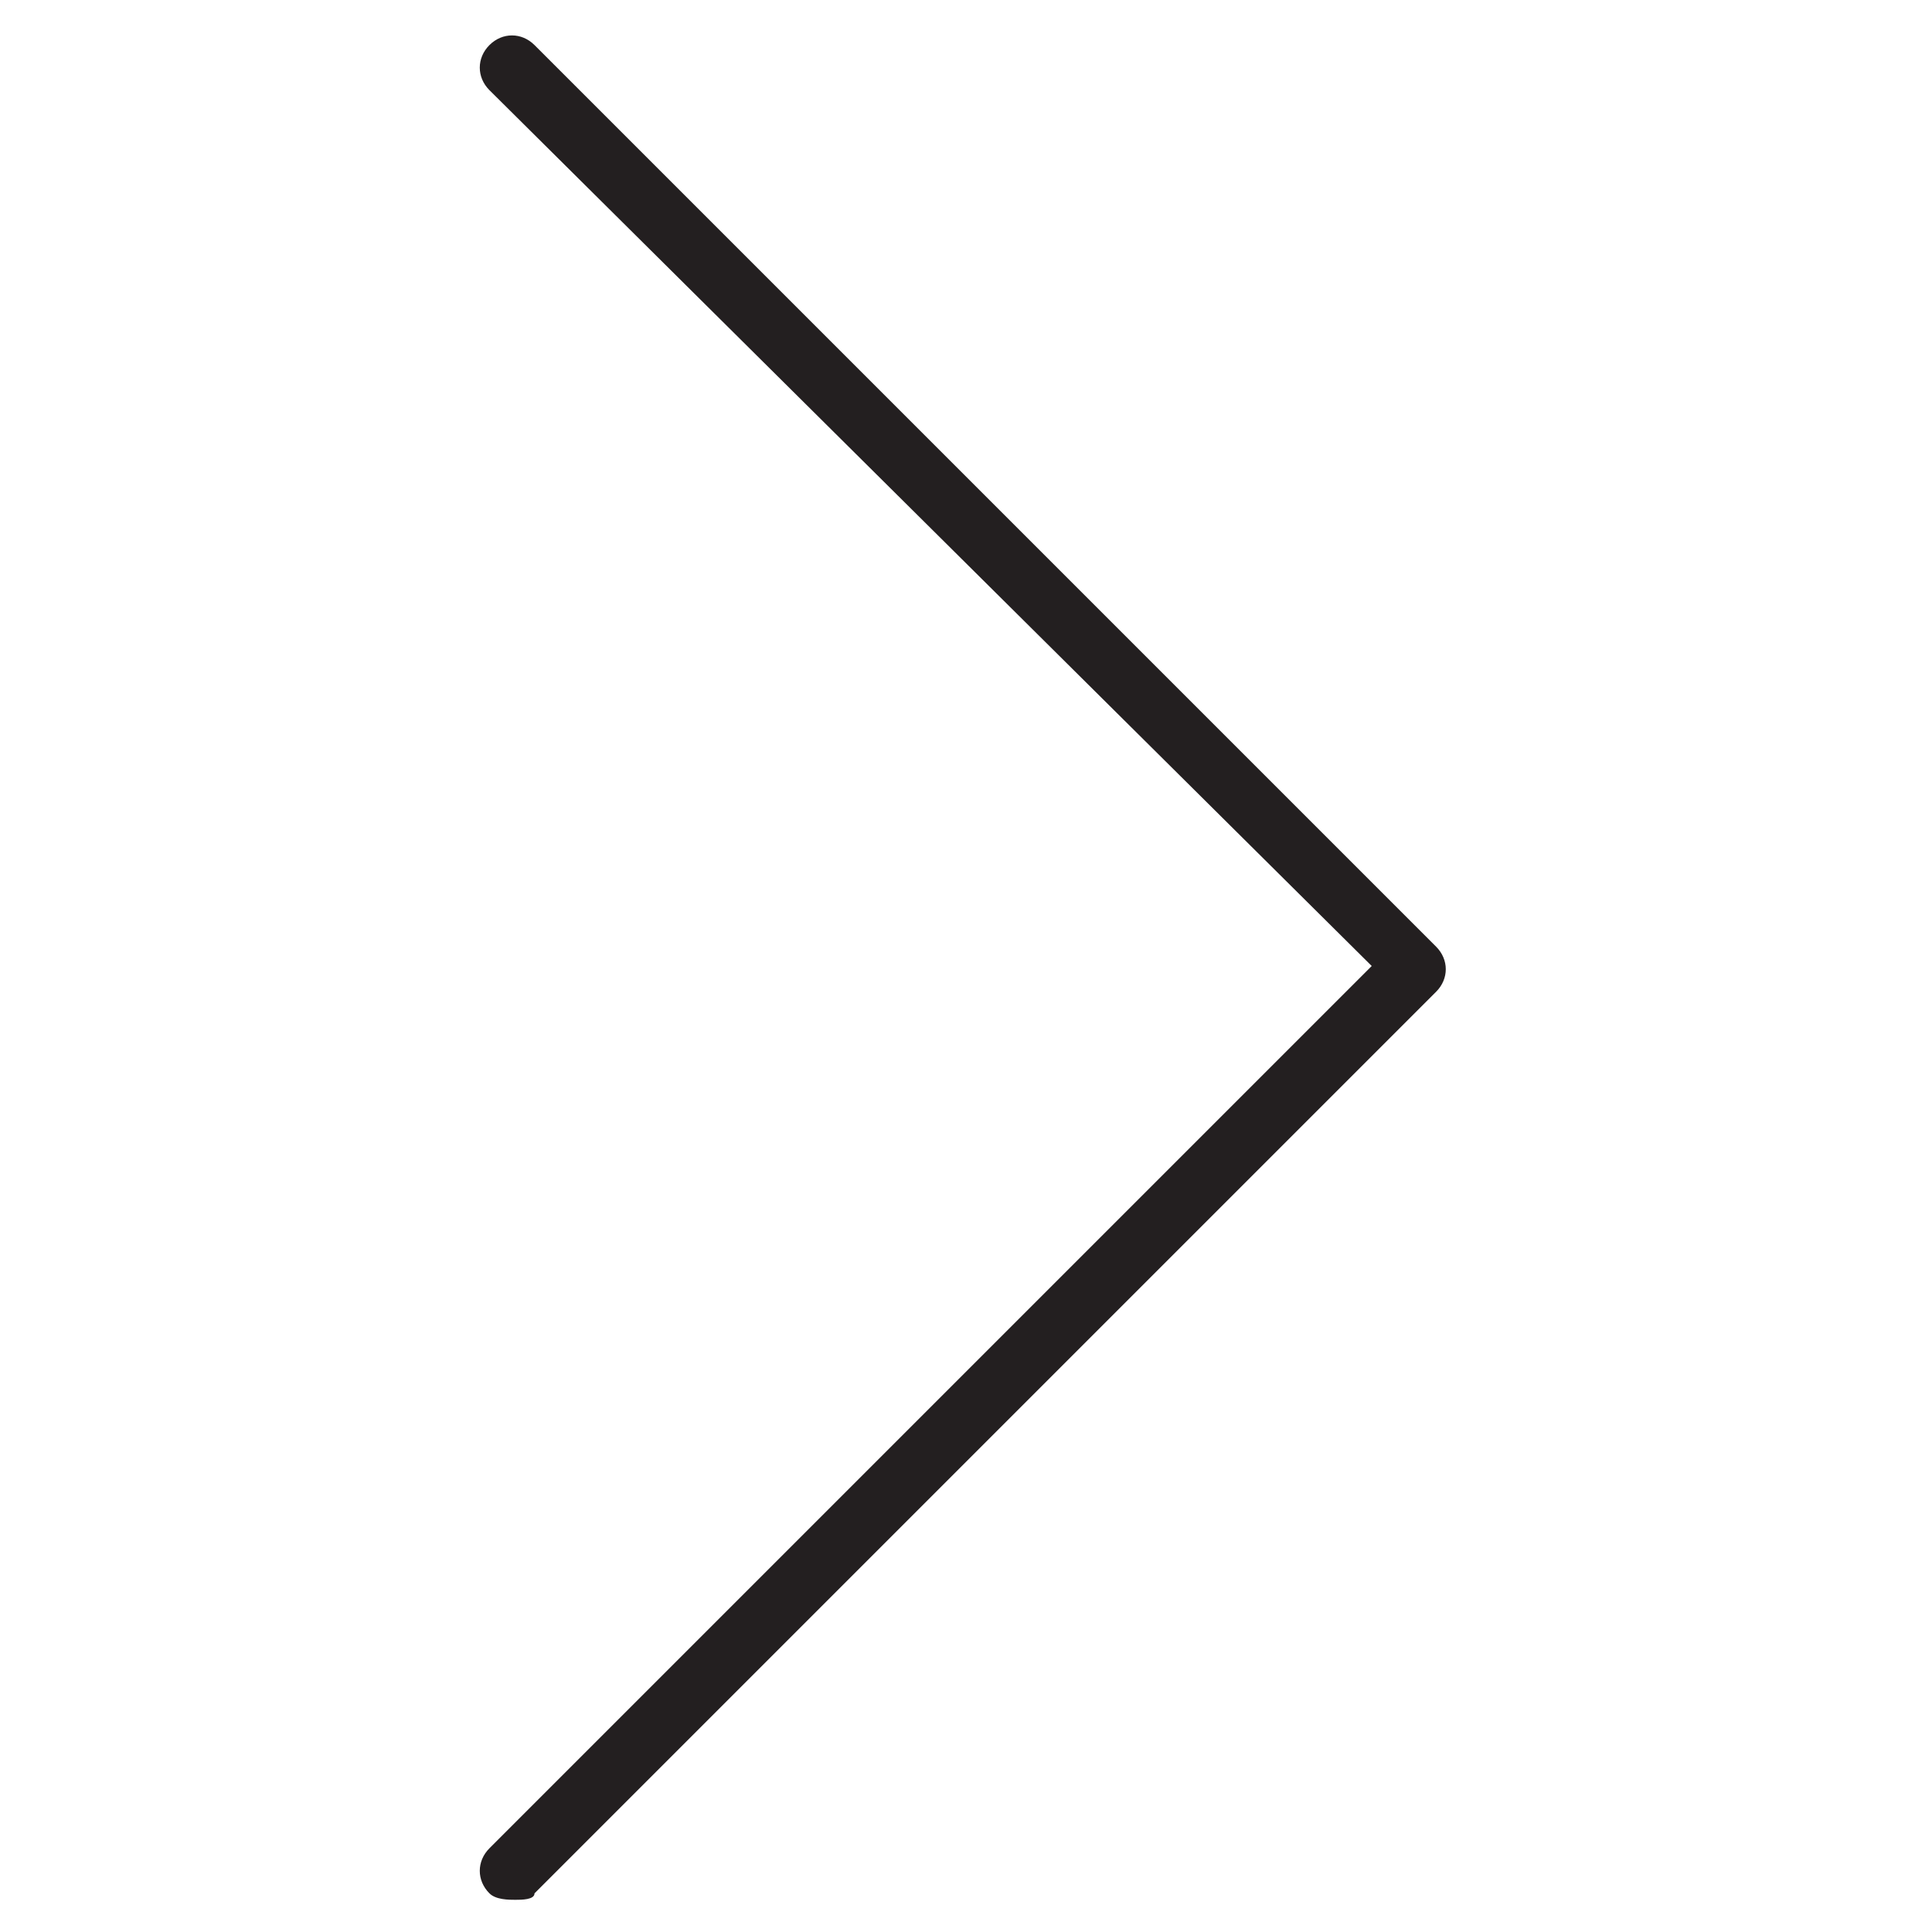
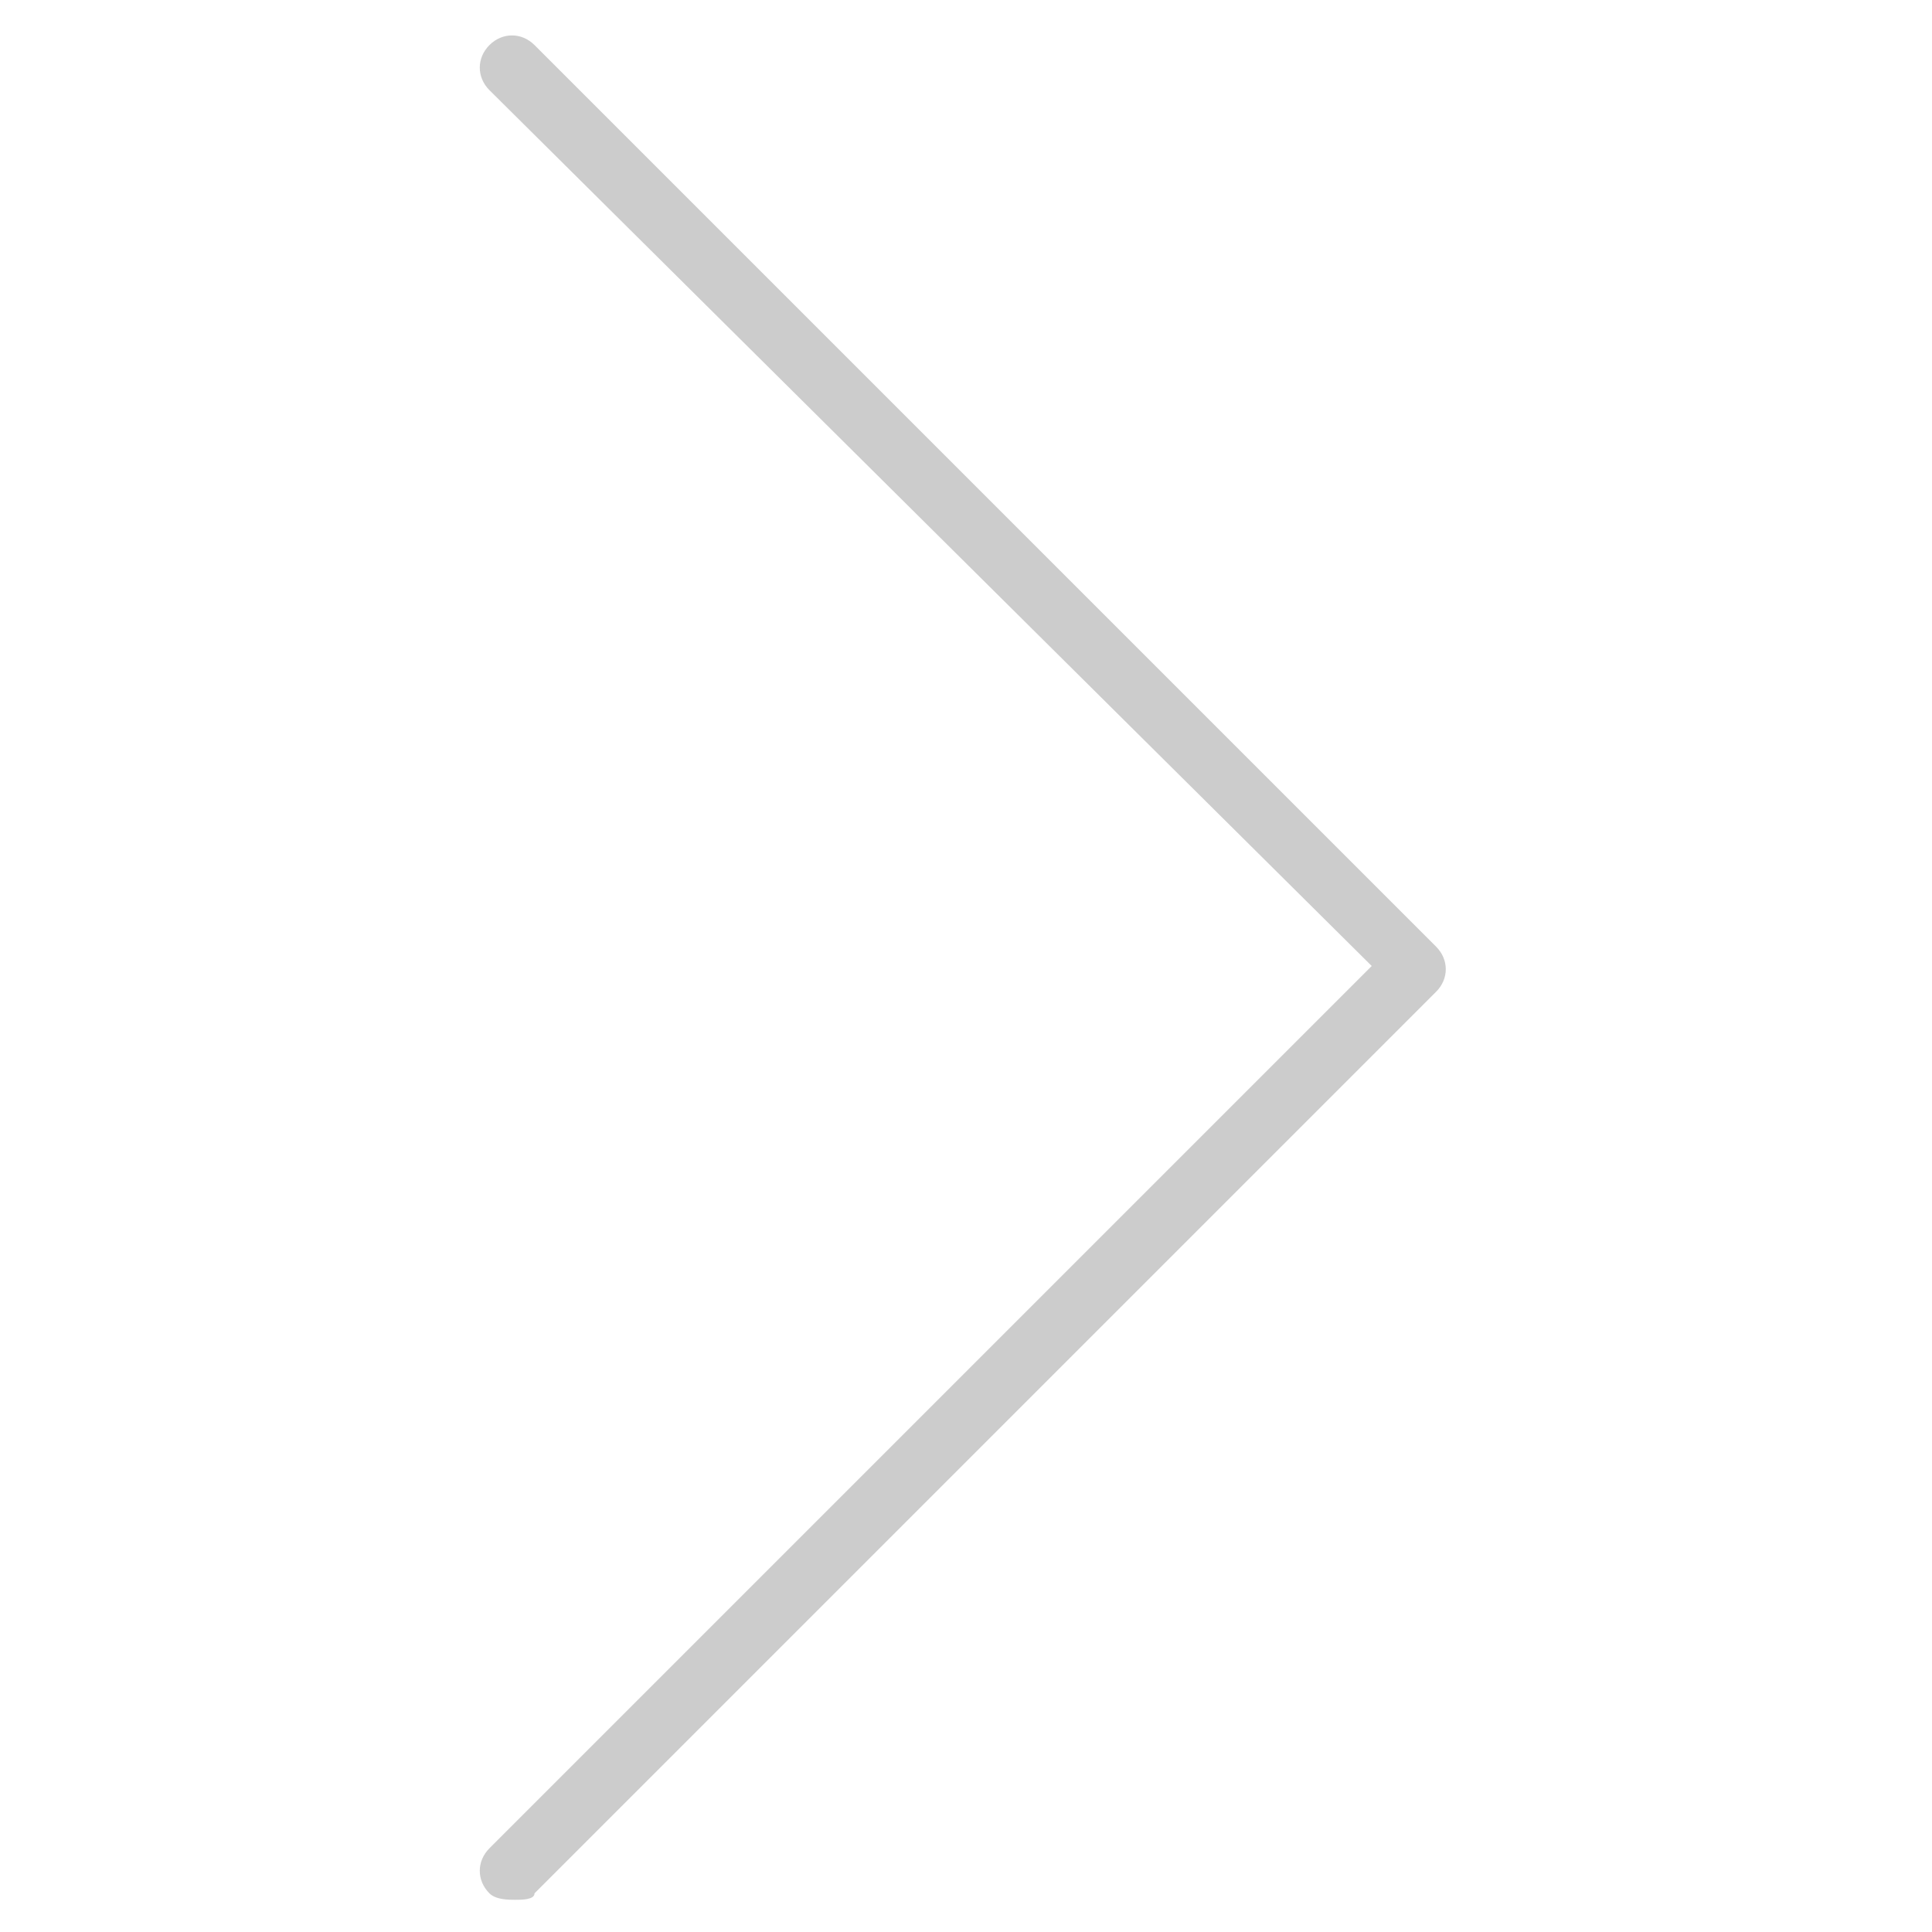
- <svg xmlns="http://www.w3.org/2000/svg" version="1.1" id="Layer_1" x="0px" y="0px" viewBox="0 0 30 30" style="enable-background:new 0 0 30 30;" xml:space="preserve">
+ <svg xmlns="http://www.w3.org/2000/svg" version="1.1" id="Layer_1" x="0px" y="0px" viewBox="0 0 30 30" xml:space="preserve">
  <style type="text/css">
- 	.st0{fill:#231F20;}
+ 	.st0{fill:#cccccc;}
</style>
  <g>
    <path class="st0" d="M8,29.5c-0.1,0-0.3,0-0.4-0.1c-0.2-0.2-0.2-0.5,0-0.7L21.3,15L7.6,1.4c-0.2-0.2-0.2-0.5,0-0.7s0.5-0.2,0.7,0   l14,14c0.2,0.2,0.2,0.5,0,0.7l-14,14C8.3,29.5,8.1,29.5,8,29.5z" />
  </g>
</svg>
